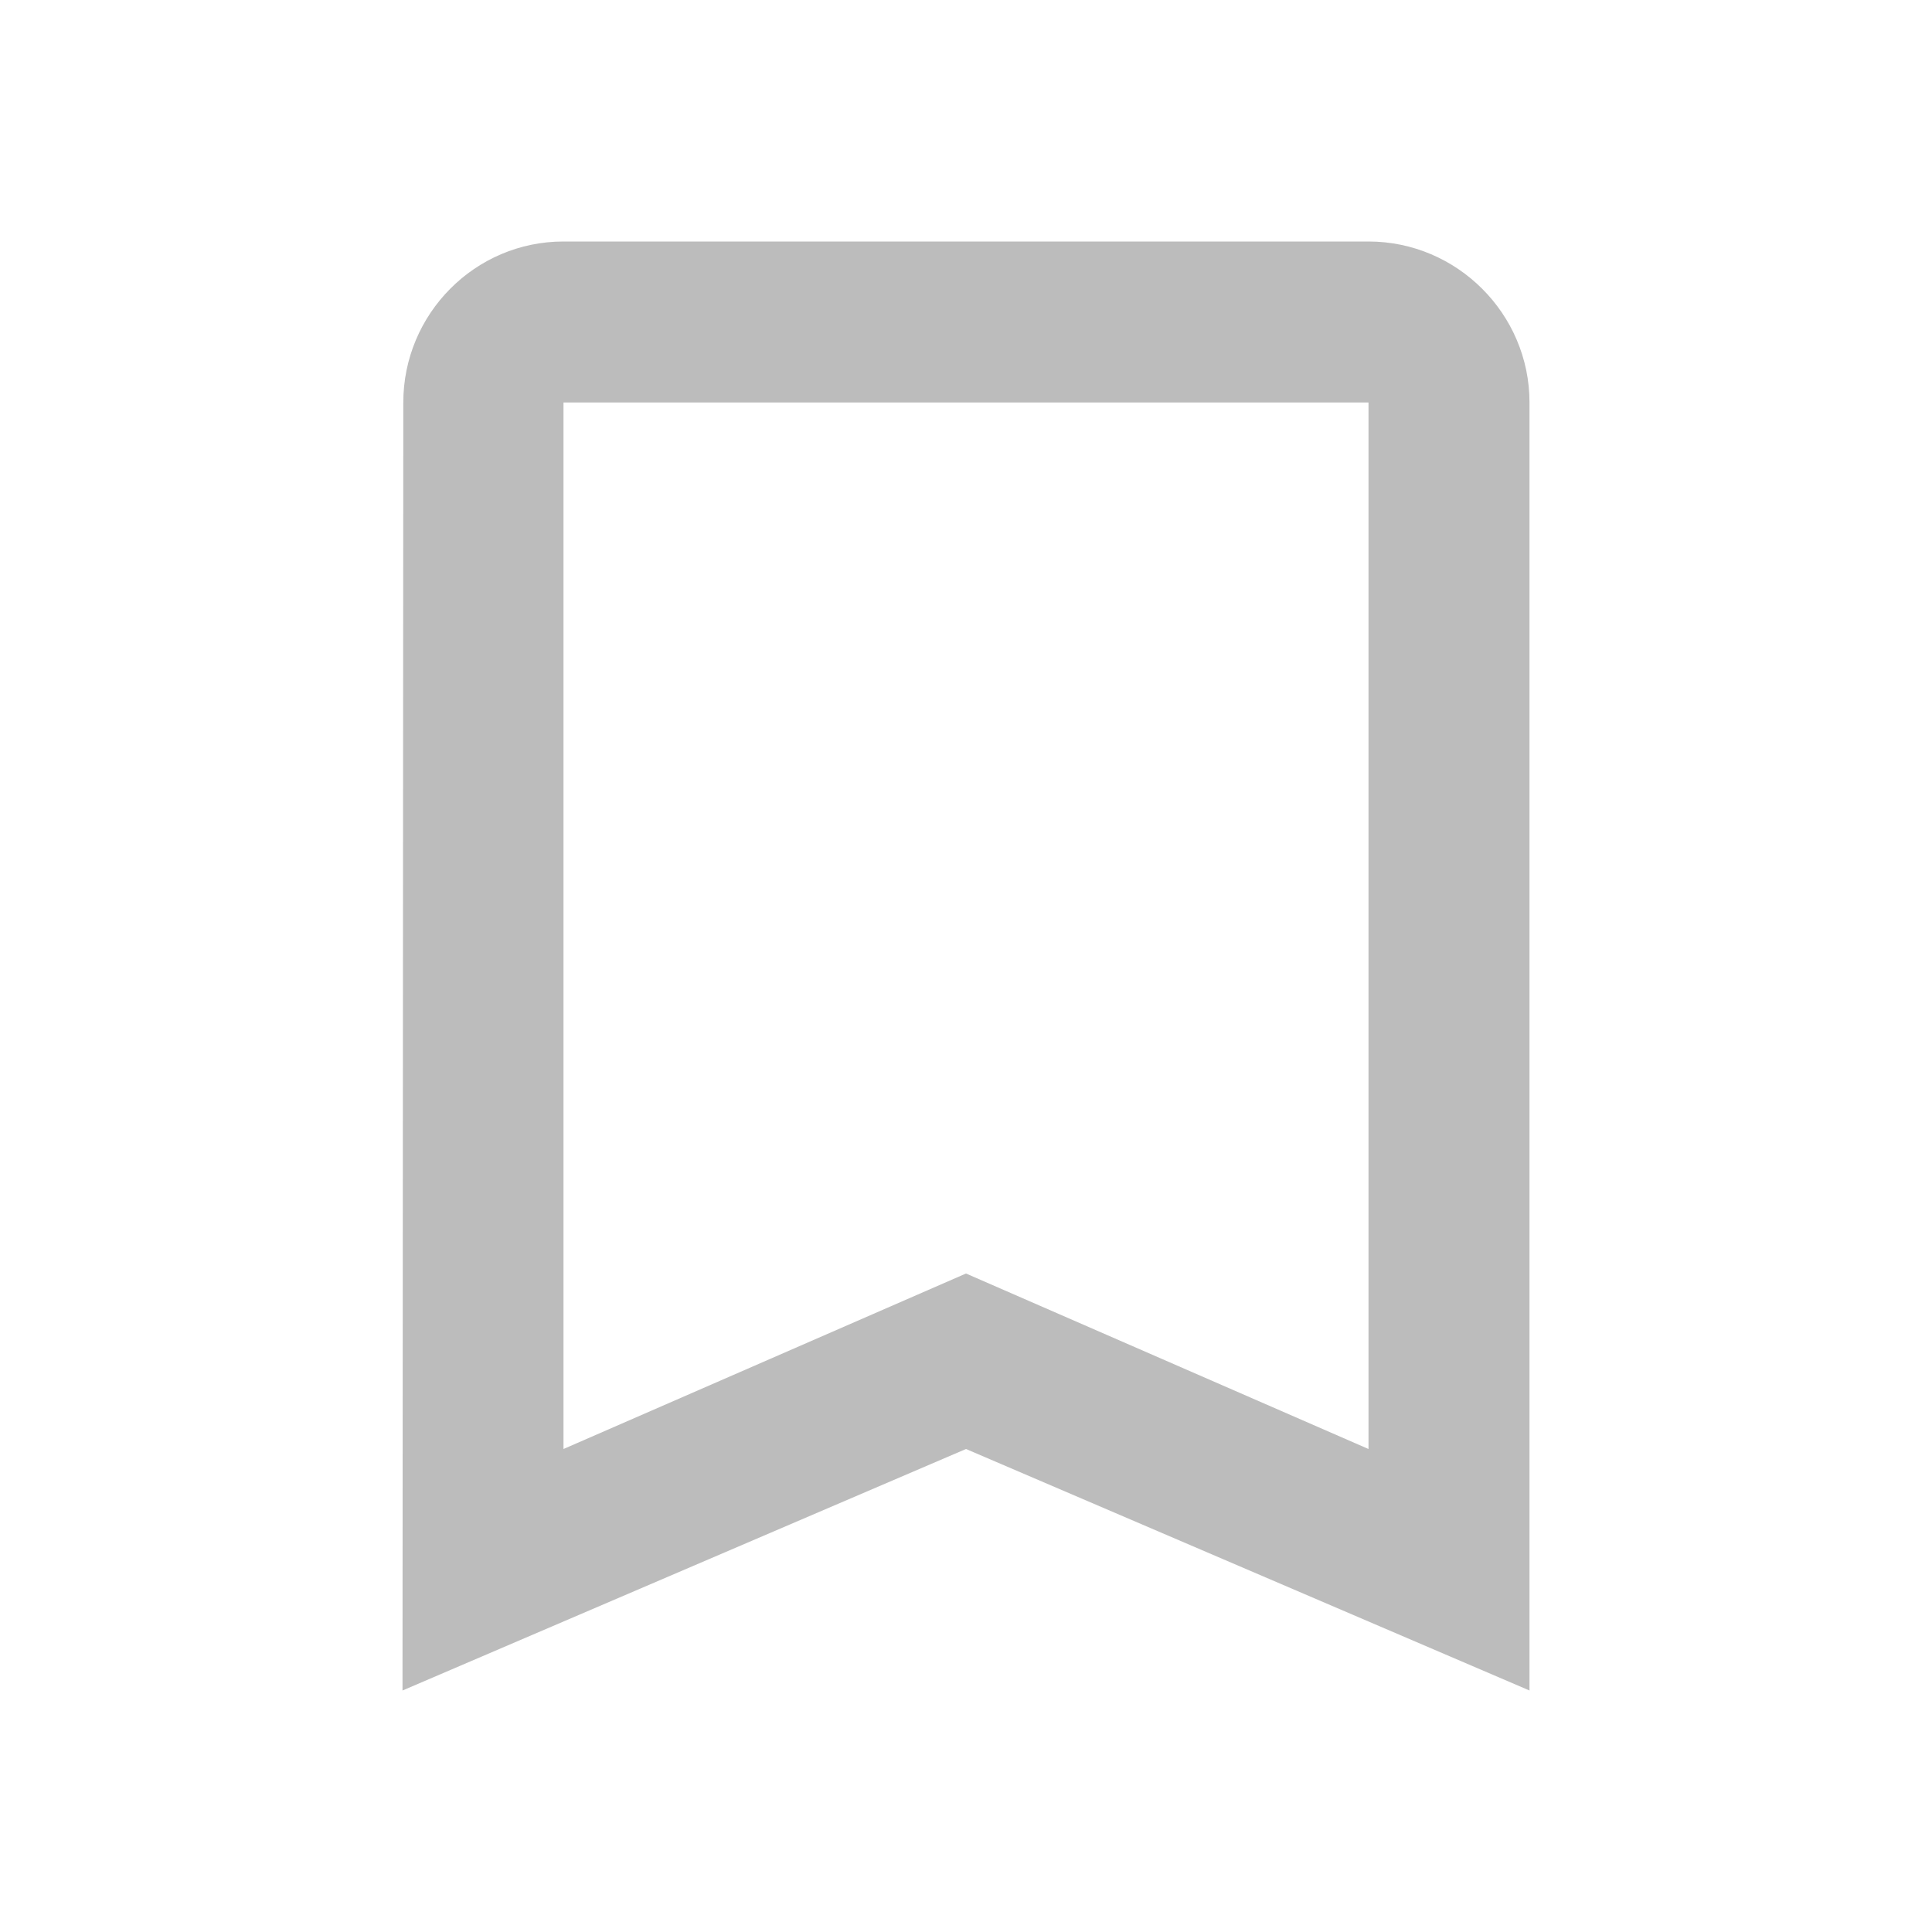
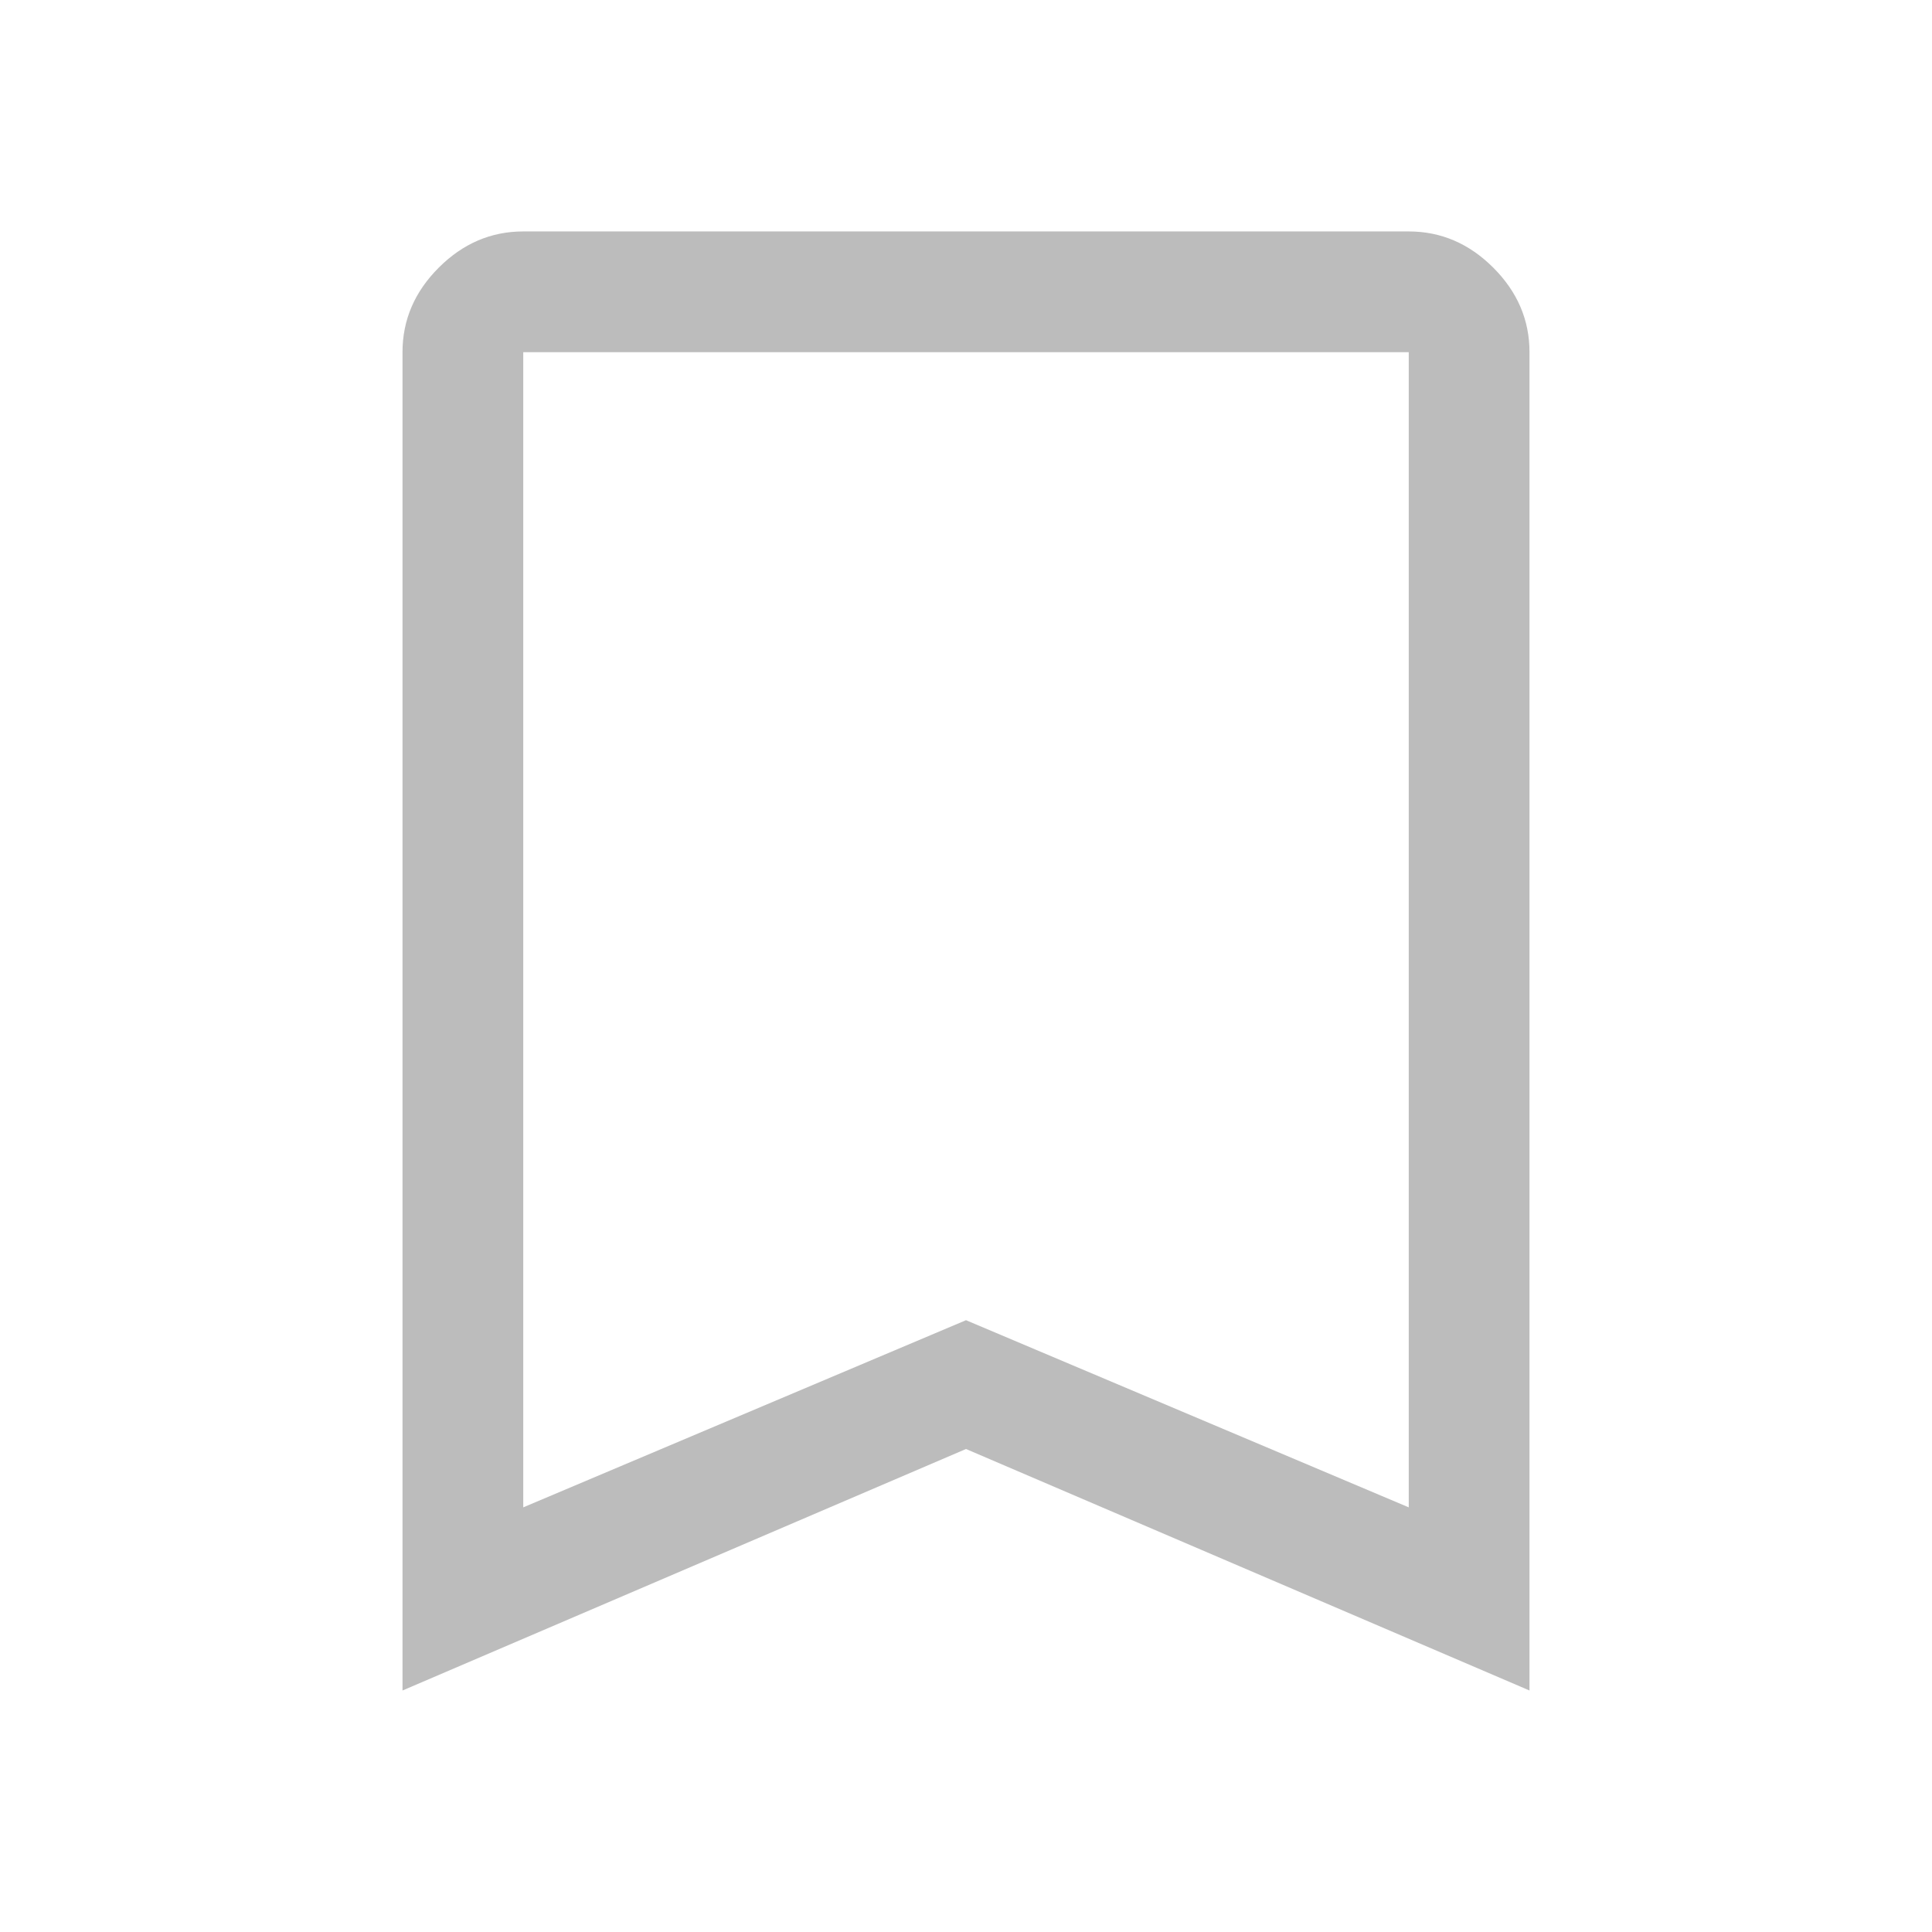
- <svg xmlns="http://www.w3.org/2000/svg" height="24px" viewBox="0 0 24 24" width="24px" fill="#bcbcbc">
-   <path d="M0 0h24v24H0z" fill="none" />
-   <path d="M17 3H7c-1.1 0-1.99.9-1.99 2L5 21l7-3 7 3V5c0-1.1-.9-2-2-2zm0 15l-5-2.18L7 18V5h10v13z" />
+ <svg xmlns="http://www.w3.org/2000/svg" height="48" viewBox="0 96 960 960" width="48" fill="#bcbcbc">
+   <path d="M200 936V271q0-24 18-42t42-18h440q24 0 42 18t18 42v665L480 816 200 936Zm60-91 220-93 220 93V271H260v574Zm0-574h440-440Z" />
</svg>
